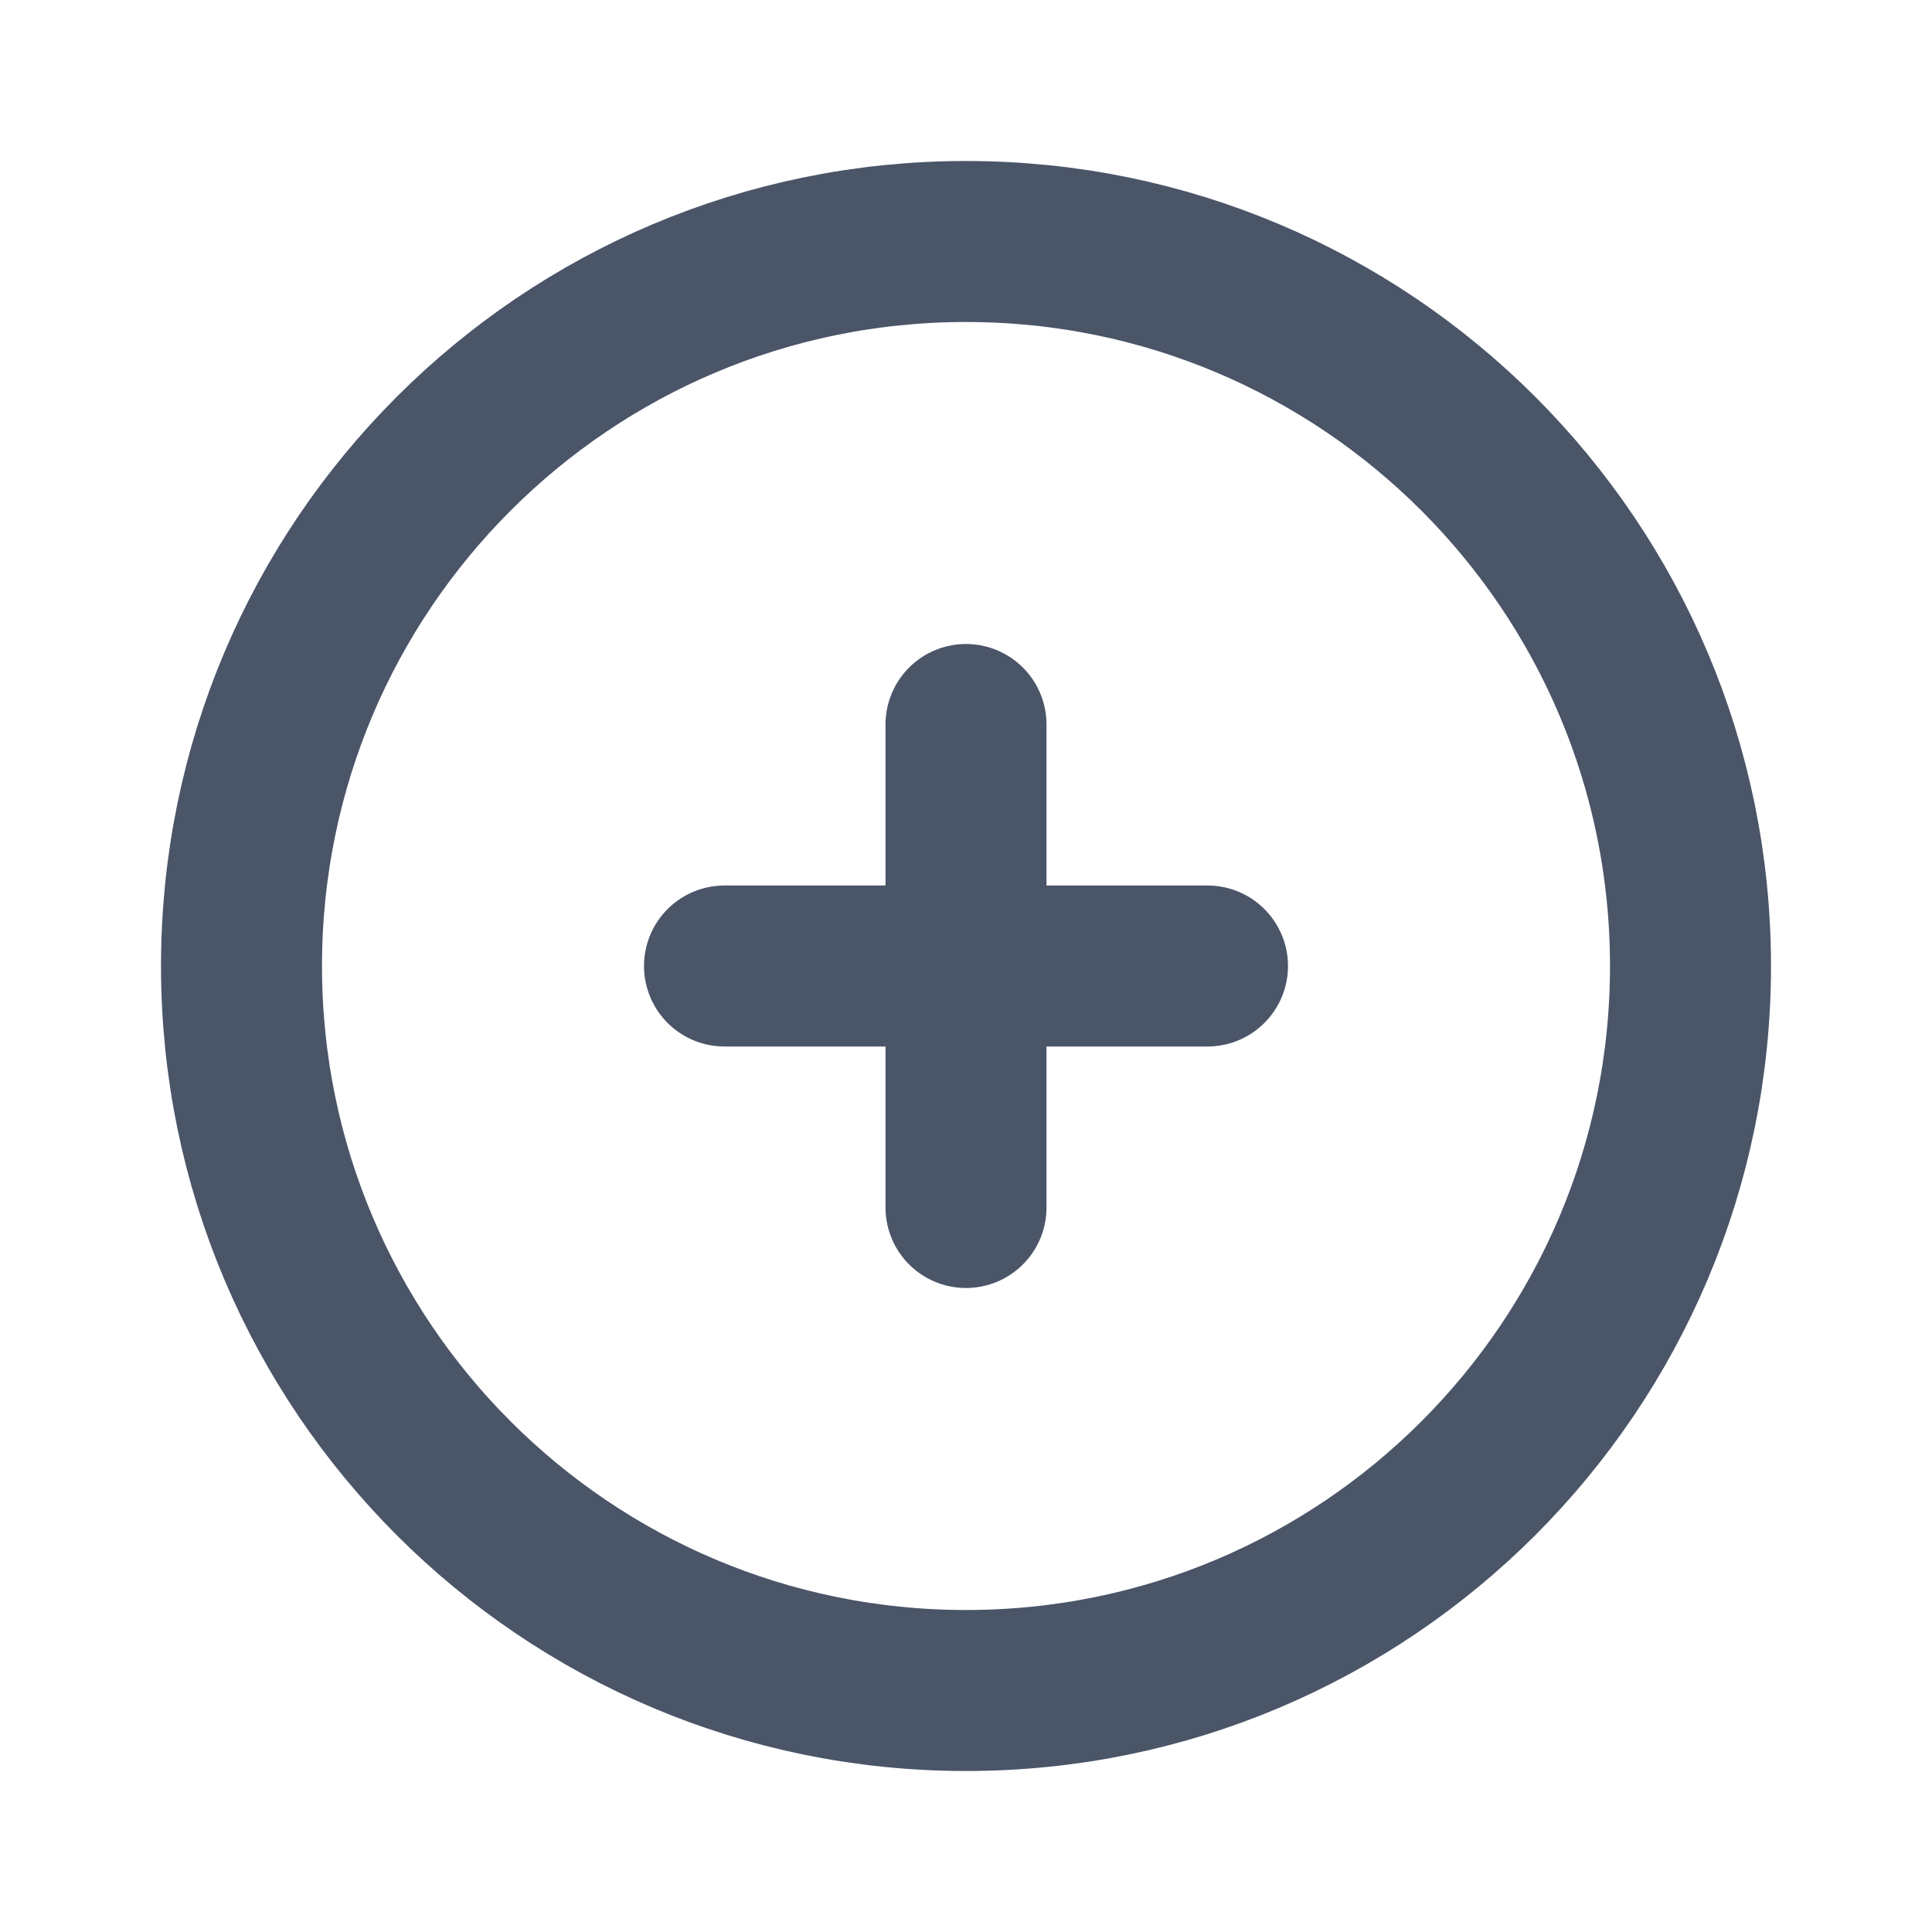
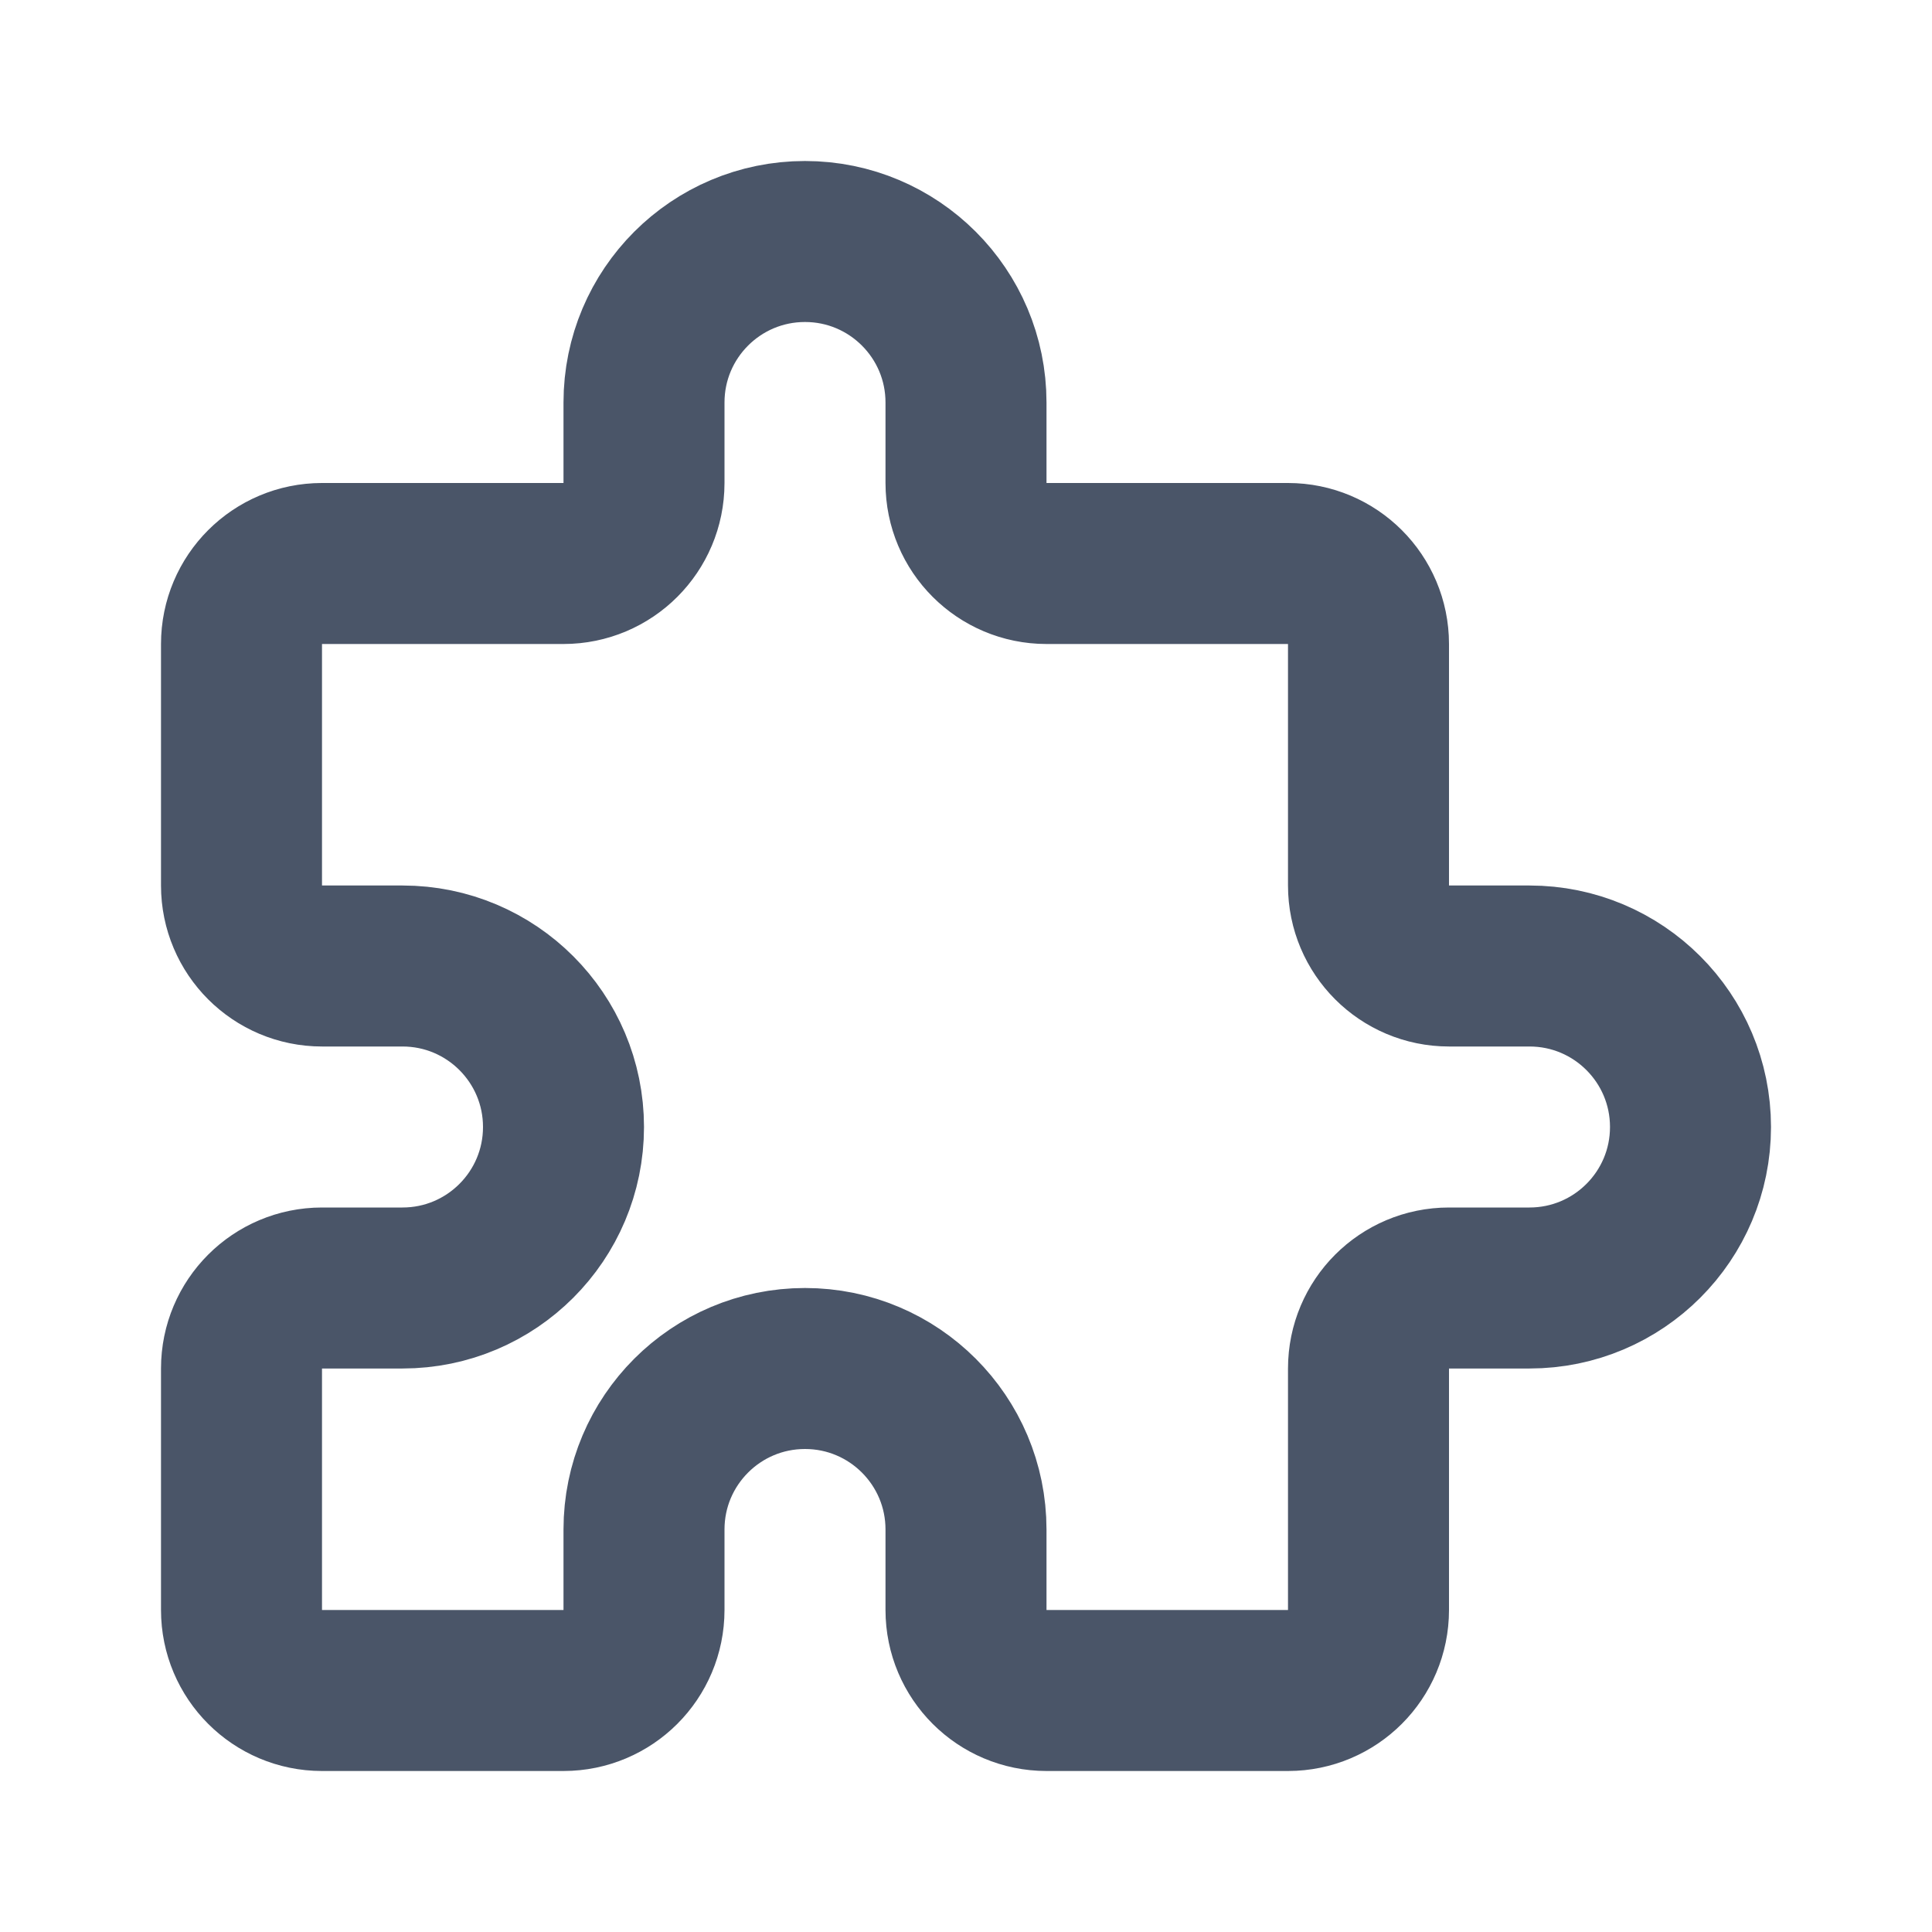
- <svg xmlns="http://www.w3.org/2000/svg" width="24" height="24" viewBox="0 0 24 24" fill="none">
-   <path d="M12 9V12M12 12V15M12 12H15M12 12H9M21 12C21 16.971 16.971 21 12 21C7.029 21 3 16.971 3 12C3 7.029 7.029 3 12 3C16.971 3 21 7.029 21 12Z" stroke="#4A5568" stroke-width="2" stroke-linecap="round" stroke-linejoin="round" />
+ <svg xmlns="http://www.w3.org/2000/svg" class="icon icon-tabler icon-tabler-puzzle" width="24" height="24" viewBox="0 0 24 24" stroke-width="2" stroke="#4A5568" fill="none" stroke-linecap="round" stroke-linejoin="round">
+   <path stroke="none" d="M0 0h24v24H0z" />
+   <path d="M4 7h3a1 1 0 0 0 1 -1v-1a2 2 0 0 1 4 0v1a1 1 0 0 0 1 1h3a1 1 0 0 1 1 1v3a1 1 0 0 0 1 1h1a2 2 0 0 1 0 4h-1a1 1 0 0 0 -1 1v3a1 1 0 0 1 -1 1h-3a1 1 0 0 1 -1 -1v-1a2 2 0 0 0 -4 0v1a1 1 0 0 1 -1 1h-3a1 1 0 0 1 -1 -1v-3a1 1 0 0 1 1 -1h1a2 2 0 0 0 0 -4h-1a1 1 0 0 1 -1 -1v-3a1 1 0 0 1 1 -1" />
</svg>
